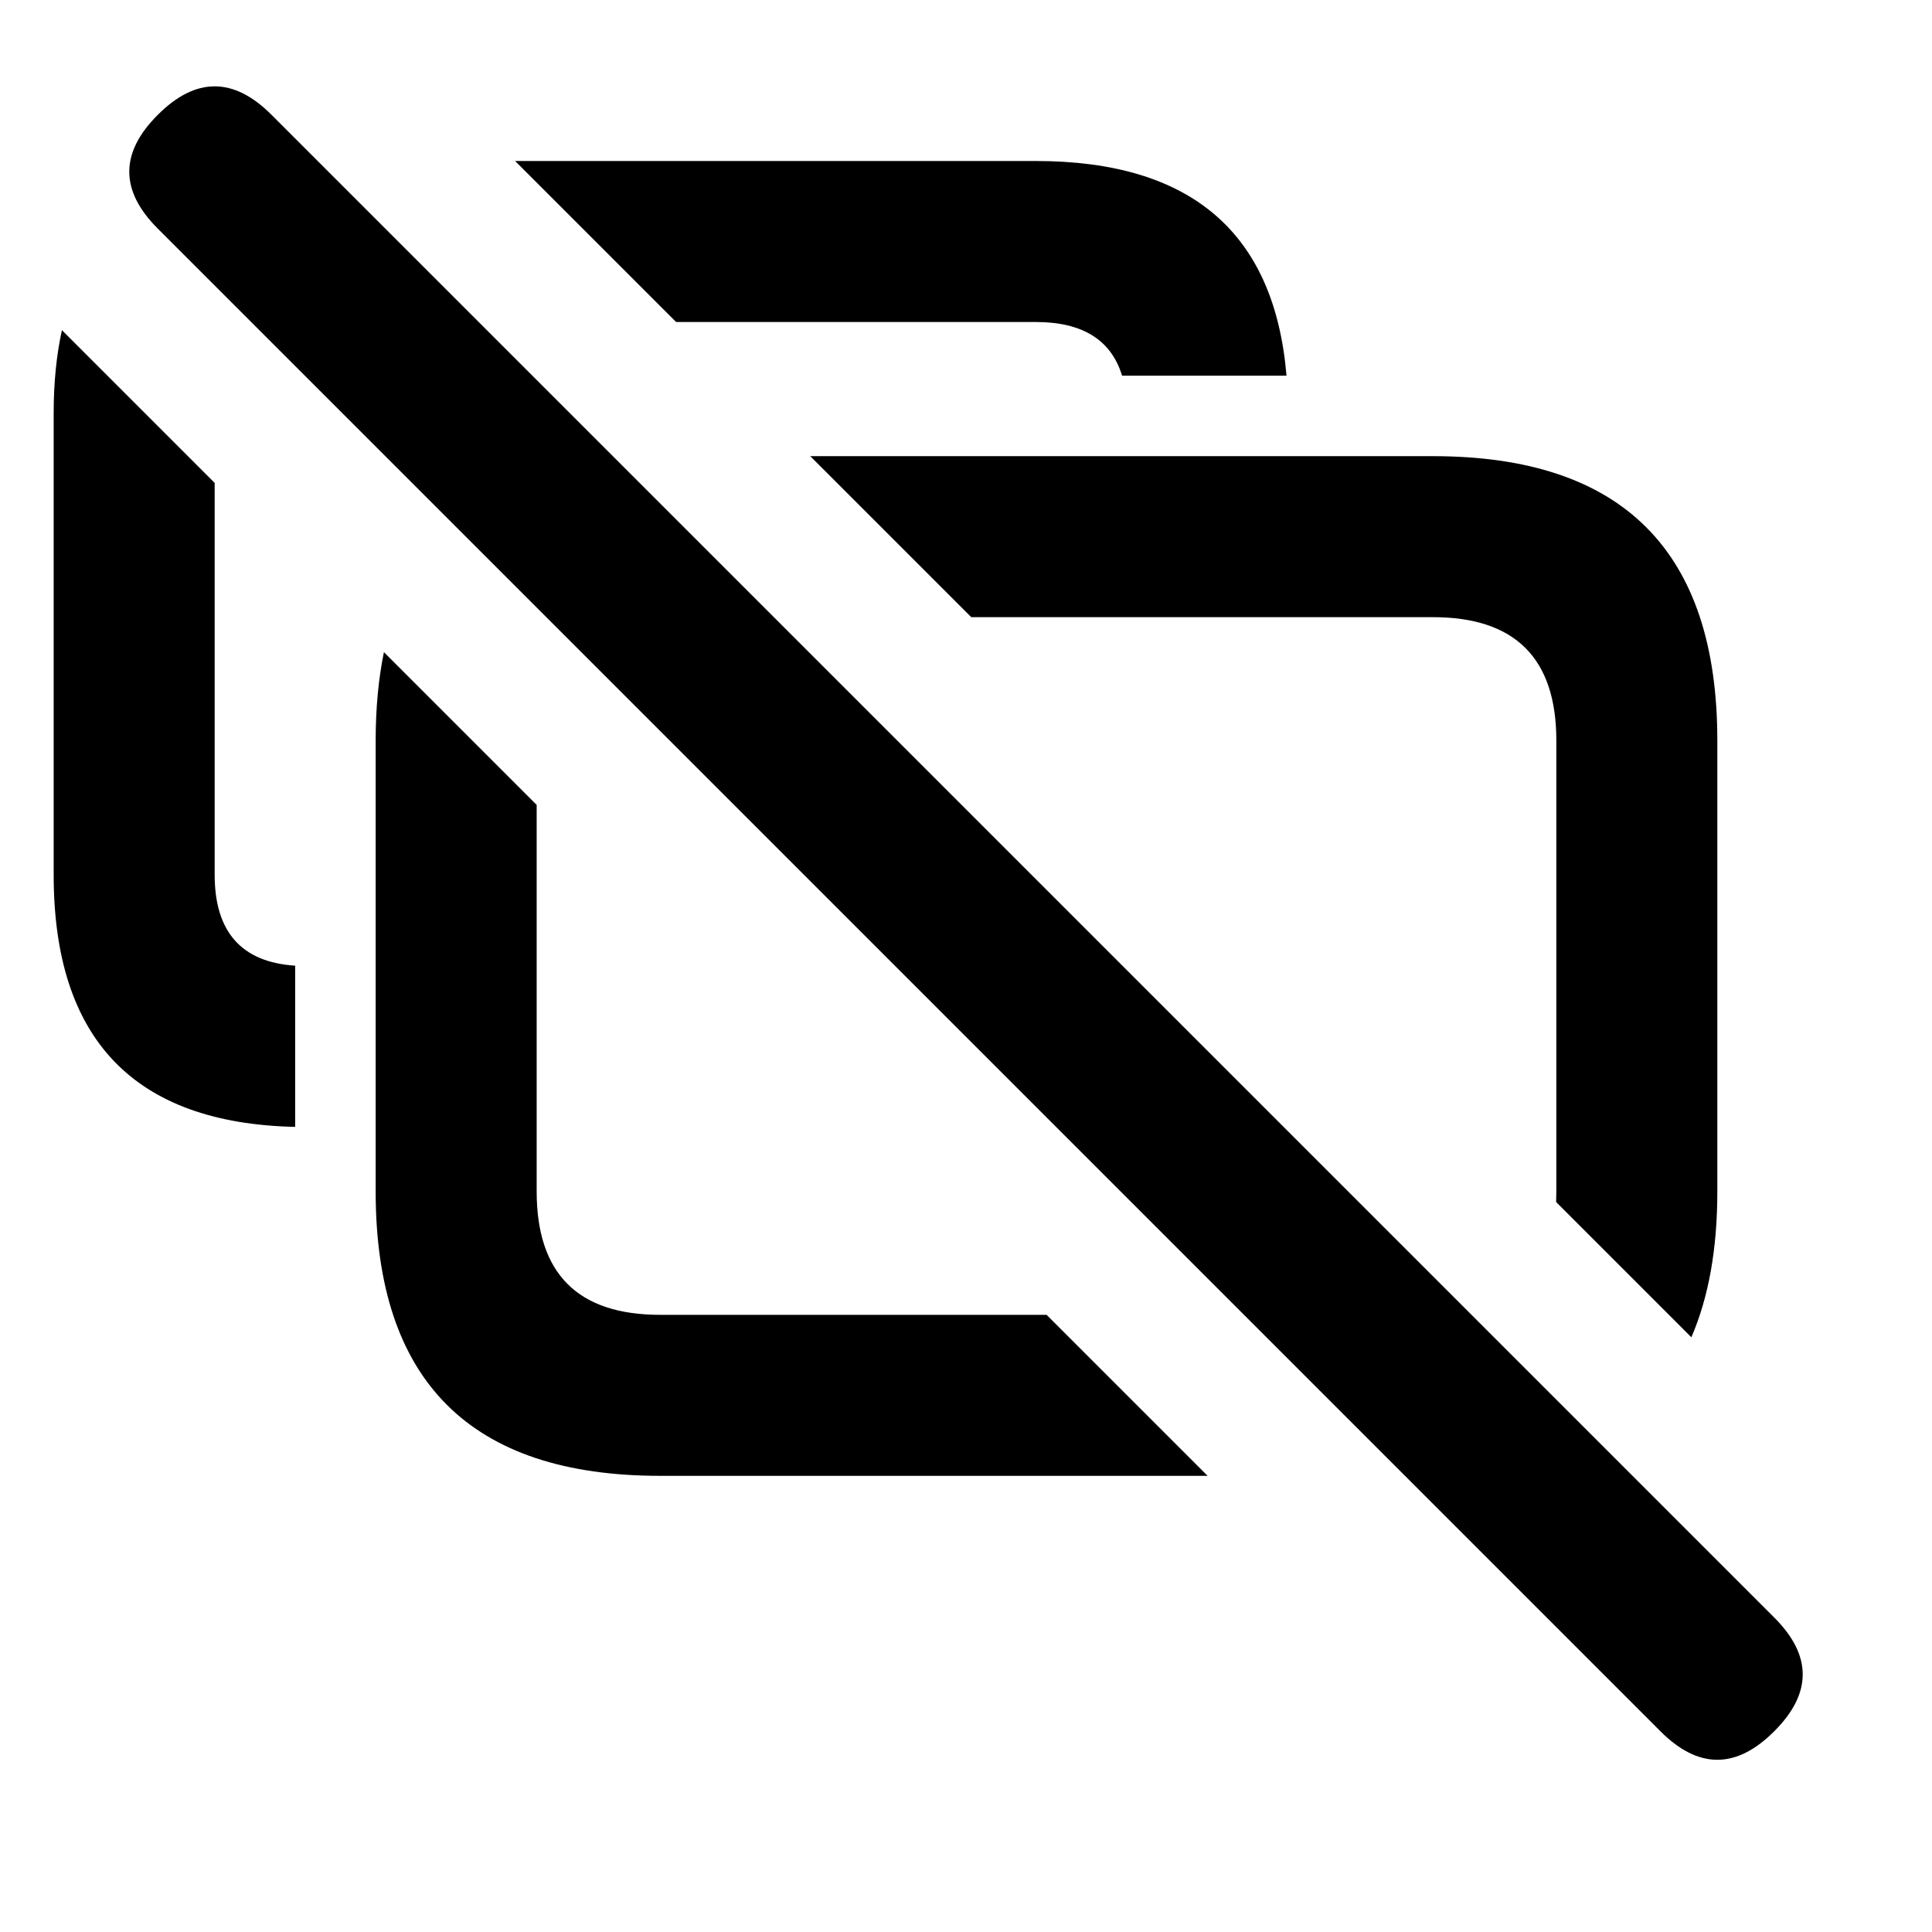
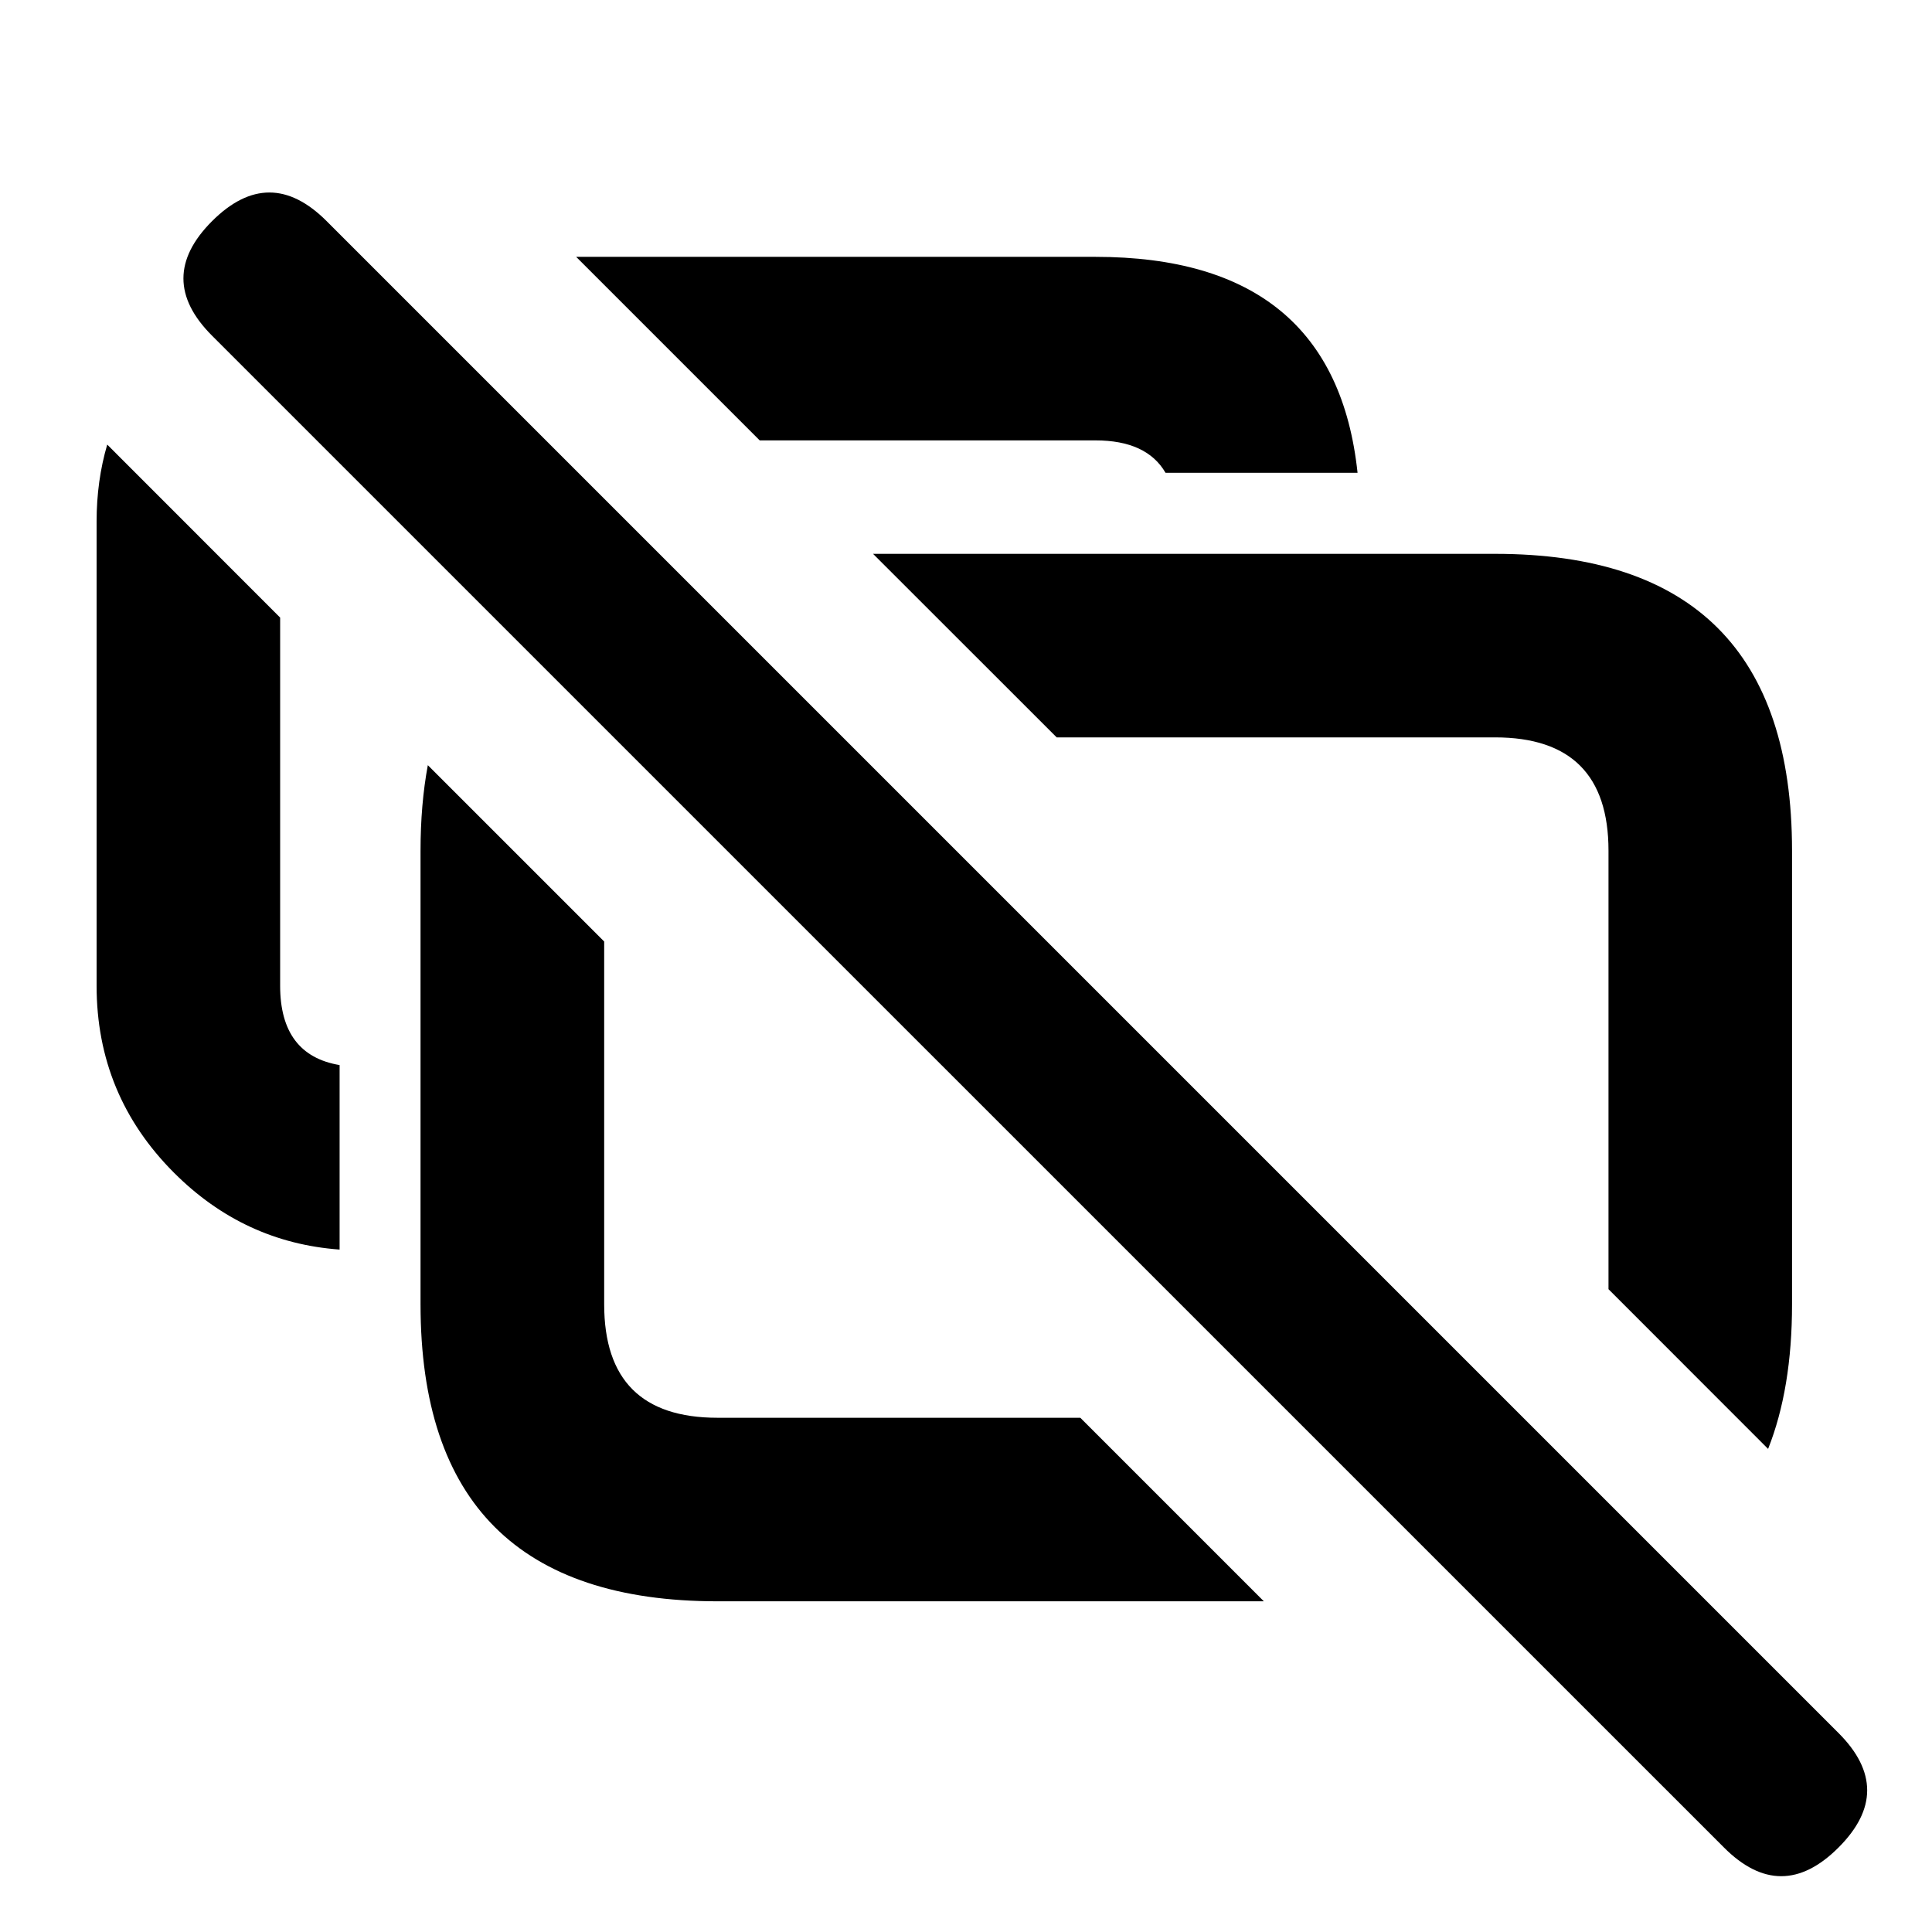
<svg xmlns="http://www.w3.org/2000/svg" width="18" height="18" viewBox="0 0 18 18">
-   <path d="M2.530 1.070L16.530 15.070Q17.061 15.600 16.530 16.130Q16.000 16.661 15.470 16.130L1.470 2.130Q0.939 1.600 1.470 1.070Q2.000 0.539 2.530 1.070ZM9.049 5.750L7.549 4.250L13.350 4.250Q16.000 4.250 16.000 6.900L16.000 11.100Q16.000 11.900 15.758 12.459L14.498 11.199Q14.500 11.150 14.500 11.100L14.500 6.900Q14.500 5.750 13.350 5.750ZM3.577 6.076L5.000 7.499L5.000 11.100Q5.000 12.250 6.150 12.250L9.751 12.250L11.251 13.750L6.150 13.750Q3.500 13.750 3.500 11.100L3.500 6.900Q3.500 6.450 3.577 6.076ZM0.577 3.076L2.000 4.499L2.000 8.150Q2.000 8.948 2.750 8.997L2.750 10.499Q0.500 10.449 0.500 8.150L0.500 3.850Q0.500 3.425 0.577 3.076ZM6.299 3.000L4.799 1.500L9.650 1.500Q11.818 1.500 11.986 3.500L10.454 3.500Q10.302 3.000 9.650 3.000Z" />
+   <path d="M3.043 2.060L17.129 16.146Q17.396 16.413 17.396 16.680Q17.396 16.946 17.129 17.213Q16.595 17.747 16.062 17.213L1.976 3.128Q1.442 2.594 1.976 2.060Q2.510 1.527 3.043 2.060ZM9.845 6.870L8.134 5.160L13.929 5.160Q16.696 5.160 16.696 7.926L16.696 12.152Q16.696 12.937 16.473 13.499L14.986 12.011L14.986 7.926Q14.986 6.870 13.929 6.870ZM3.986 7.129L5.629 8.772L5.629 12.152Q5.629 13.209 6.685 13.209L10.065 13.209L11.775 14.919L6.685 14.919Q3.918 14.919 3.918 12.152L3.918 7.926Q3.918 7.494 3.986 7.129ZM0.999 4.142L2.610 5.754L2.610 9.184Q2.610 9.830 3.164 9.923L3.164 11.642Q2.272 11.577 1.622 10.927Q0.900 10.205 0.900 9.184L0.900 4.858Q0.900 4.480 0.999 4.142ZM7.078 4.103L5.368 2.393L10.206 2.393Q12.434 2.393 12.648 4.405L10.859 4.405Q10.684 4.103 10.206 4.103Z" />
</svg>
